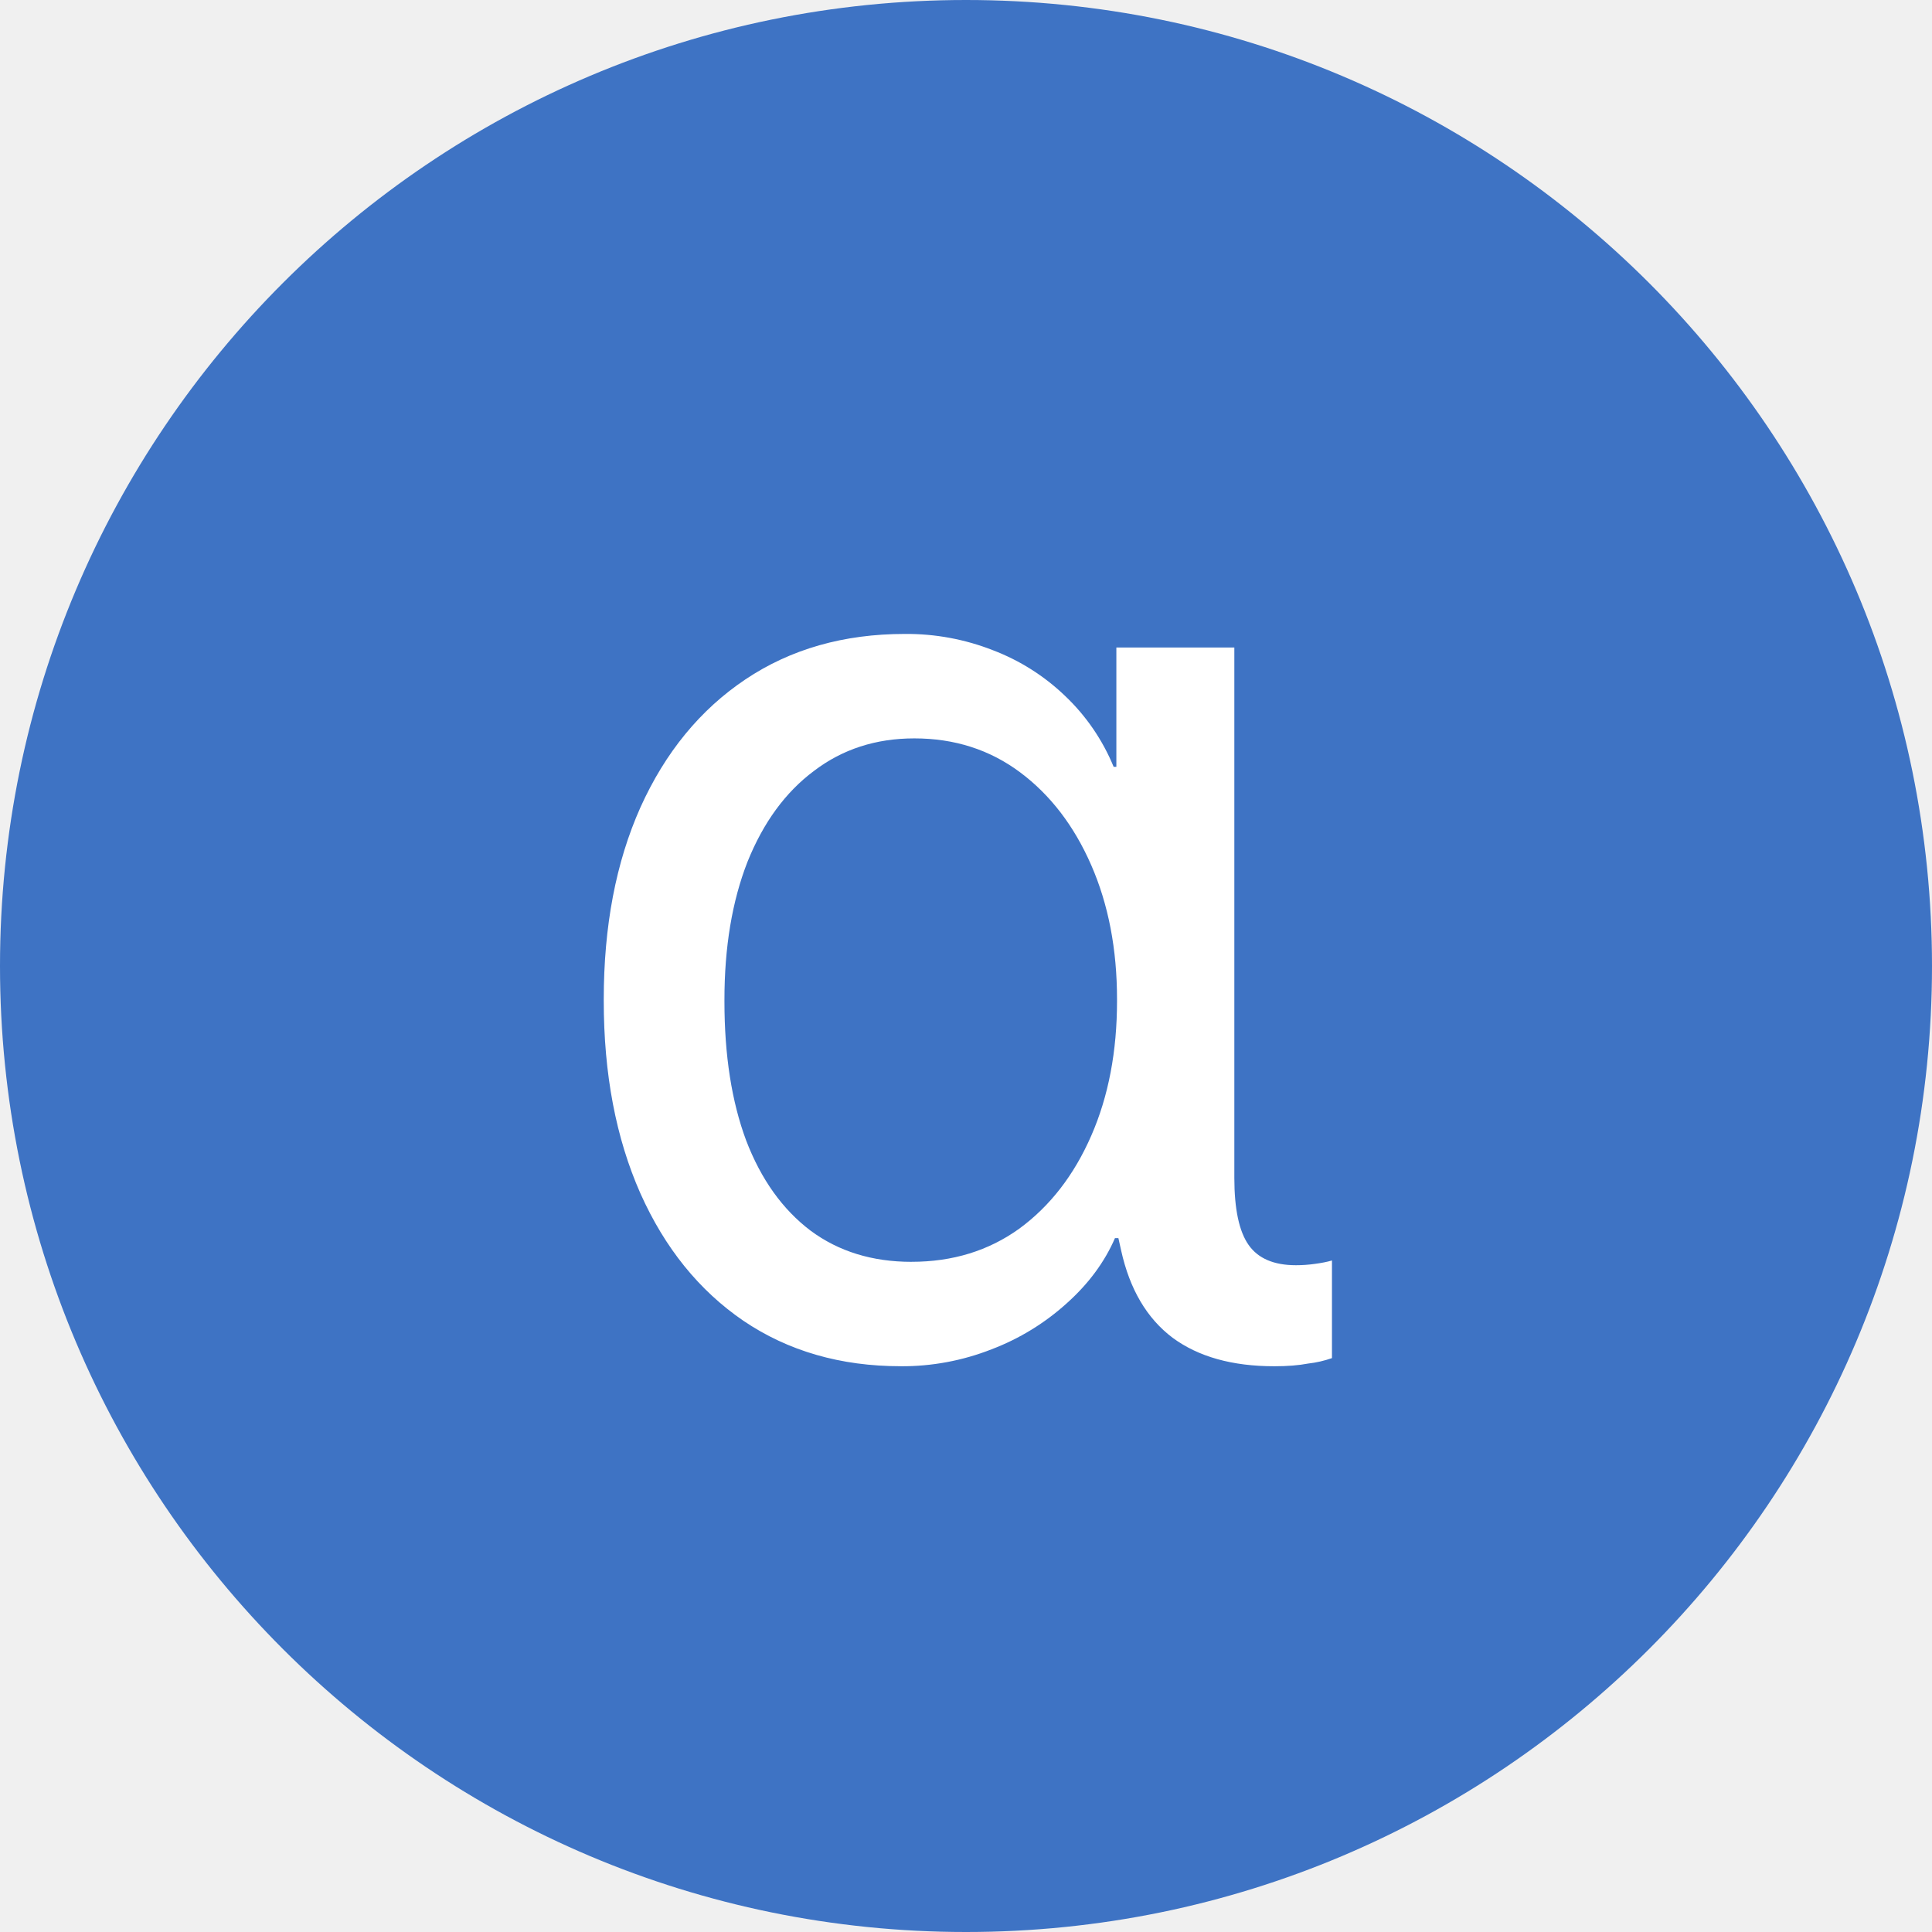
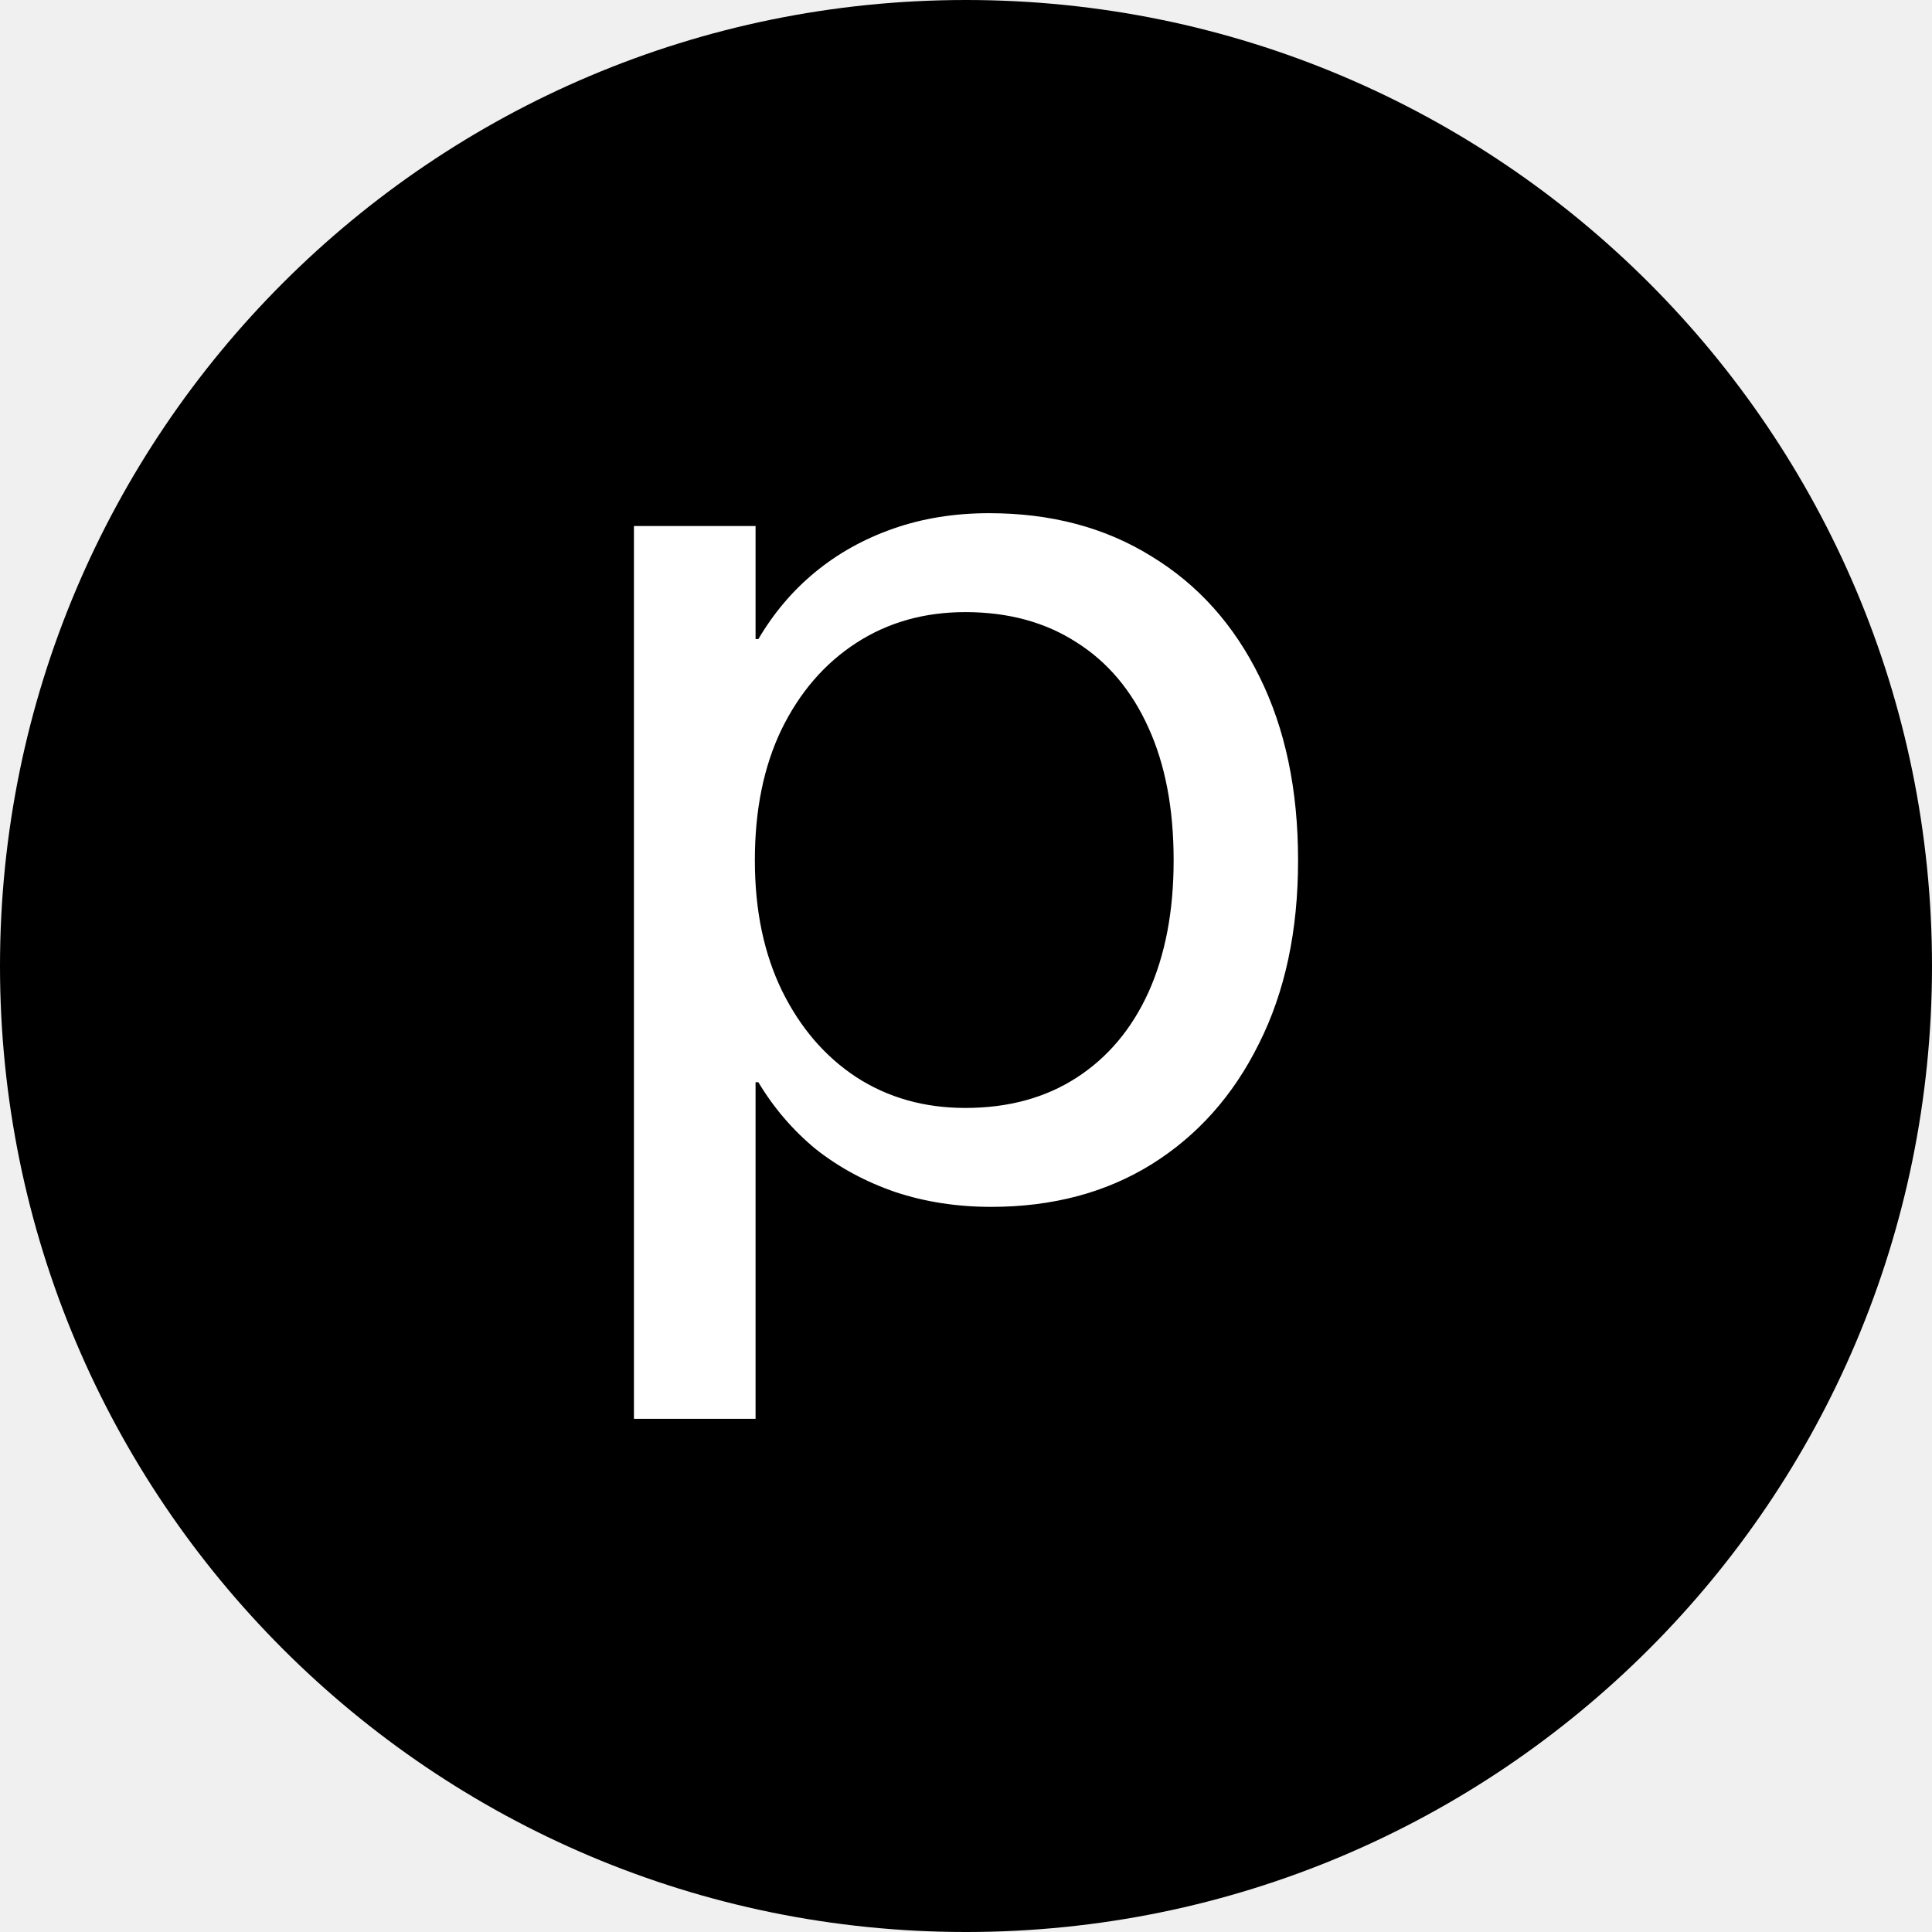
- <svg xmlns="http://www.w3.org/2000/svg" width="64" height="64" fill="none" viewBox="0 0 64 64">
-   <path fill="#3e73c4" d="M0 32C0 14.327 14.327 0 32 0s32 14.327 32 32-14.327 32-32 32S0 49.673 0 32" />
-   <path fill="#fff" d="M29.838 45.258q-2.988 0-5.211-1.505-2.2-1.504-3.414-4.223Q20 36.79 20 33.151v-.045q0-3.638 1.213-6.356 1.235-2.74 3.481-4.245Q26.941 21 29.973 21a7.8 7.8 0 0 1 2.92.54 7.1 7.1 0 0 1 2.38 1.504 6.8 6.8 0 0 1 1.618 2.358h.09V21.45h3.908v17.565q0 1.55.471 2.223.472.675 1.573.674.314 0 .629-.045.336-.045.561-.112v3.234a3.6 3.6 0 0 1-.786.18q-.472.09-1.123.09-2.09 0-3.37-.944-1.28-.965-1.706-2.897l-.09-.404h-.113q-.516 1.19-1.594 2.156a7.9 7.9 0 0 1-2.493 1.527 8.1 8.1 0 0 1-3.01.562m.36-3.46q2.043 0 3.57-1.1 1.528-1.122 2.381-3.077.855-1.954.854-4.47v-.045q0-2.493-.854-4.447-.853-1.954-2.358-3.077t-3.504-1.123q-1.909 0-3.324 1.078-1.415 1.056-2.201 3.01-.765 1.954-.764 4.582v.045q0 2.673.719 4.604.74 1.932 2.134 2.988 1.393 1.033 3.346 1.033" />
+ <svg xmlns="http://www.w3.org/2000/svg" width="64" height="64" viewBox="0 0 64 64" fill="none">
+   <path d="M0 32C0 14.327 14.327 0 32 0C49.673 0 64 14.327 64 32C64 49.673 49.673 64 32 64C14.327 64 0 49.673 0 32Z" fill="black" />
+   <path d="M21 47V17.425H25.029V21.17H25.122C25.632 20.305 26.257 19.567 26.998 18.957C27.754 18.333 28.619 17.851 29.592 17.511C30.564 17.17 31.622 17 32.764 17C34.818 17 36.608 17.475 38.137 18.425C39.681 19.362 40.877 20.695 41.726 22.425C42.575 24.142 43 26.163 43 28.489V28.511C43 30.837 42.568 32.858 41.703 34.575C40.854 36.291 39.665 37.624 38.137 38.575C36.624 39.511 34.856 39.979 32.834 39.979C31.707 39.979 30.649 39.816 29.661 39.489C28.673 39.149 27.793 38.674 27.021 38.064C26.265 37.44 25.632 36.702 25.122 35.851H25.029V47H21ZM31.977 36.702C33.397 36.702 34.625 36.369 35.659 35.702C36.693 35.035 37.488 34.092 38.044 32.872C38.6 31.638 38.878 30.184 38.878 28.511V28.489C38.878 26.787 38.6 25.326 38.044 24.106C37.488 22.872 36.693 21.929 35.659 21.277C34.625 20.61 33.397 20.277 31.977 20.277C30.618 20.277 29.414 20.617 28.364 21.298C27.314 21.979 26.488 22.936 25.886 24.17C25.3 25.39 25.006 26.83 25.006 28.489V28.511C25.006 30.156 25.307 31.596 25.91 32.83C26.512 34.05 27.33 35 28.364 35.681C29.414 36.362 30.618 36.702 31.977 36.702Z" fill="white" />
</svg>
